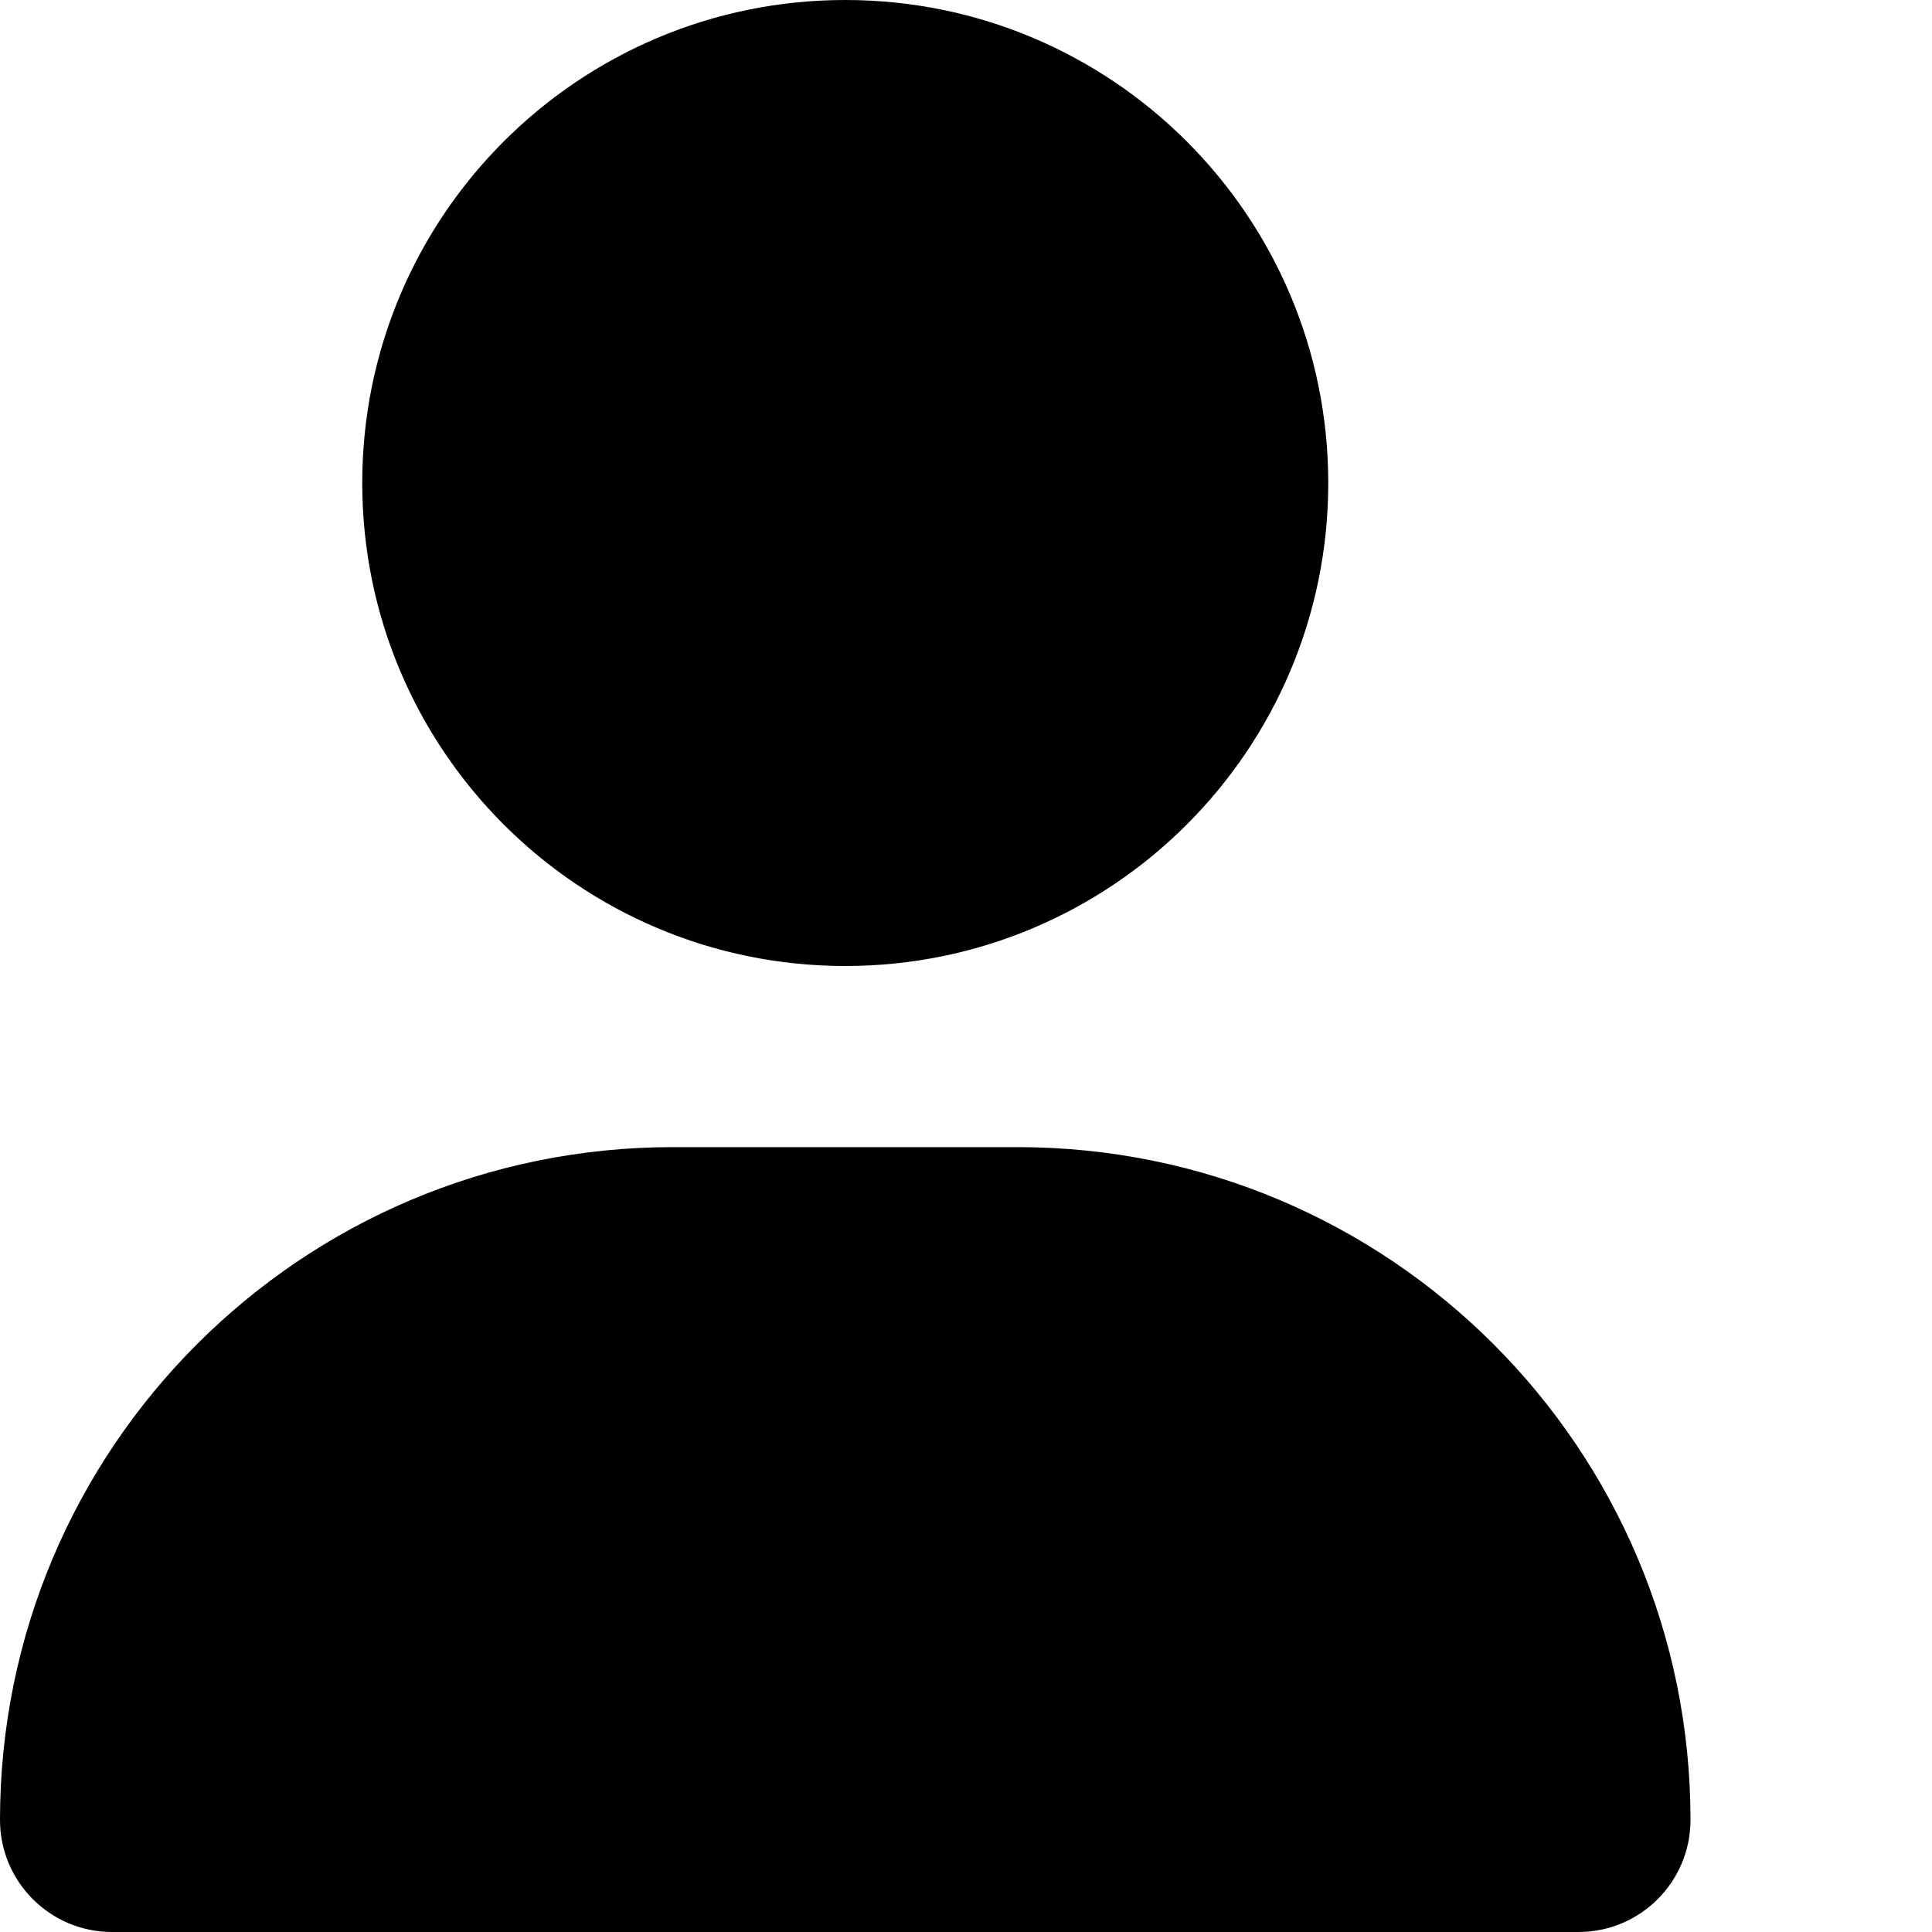
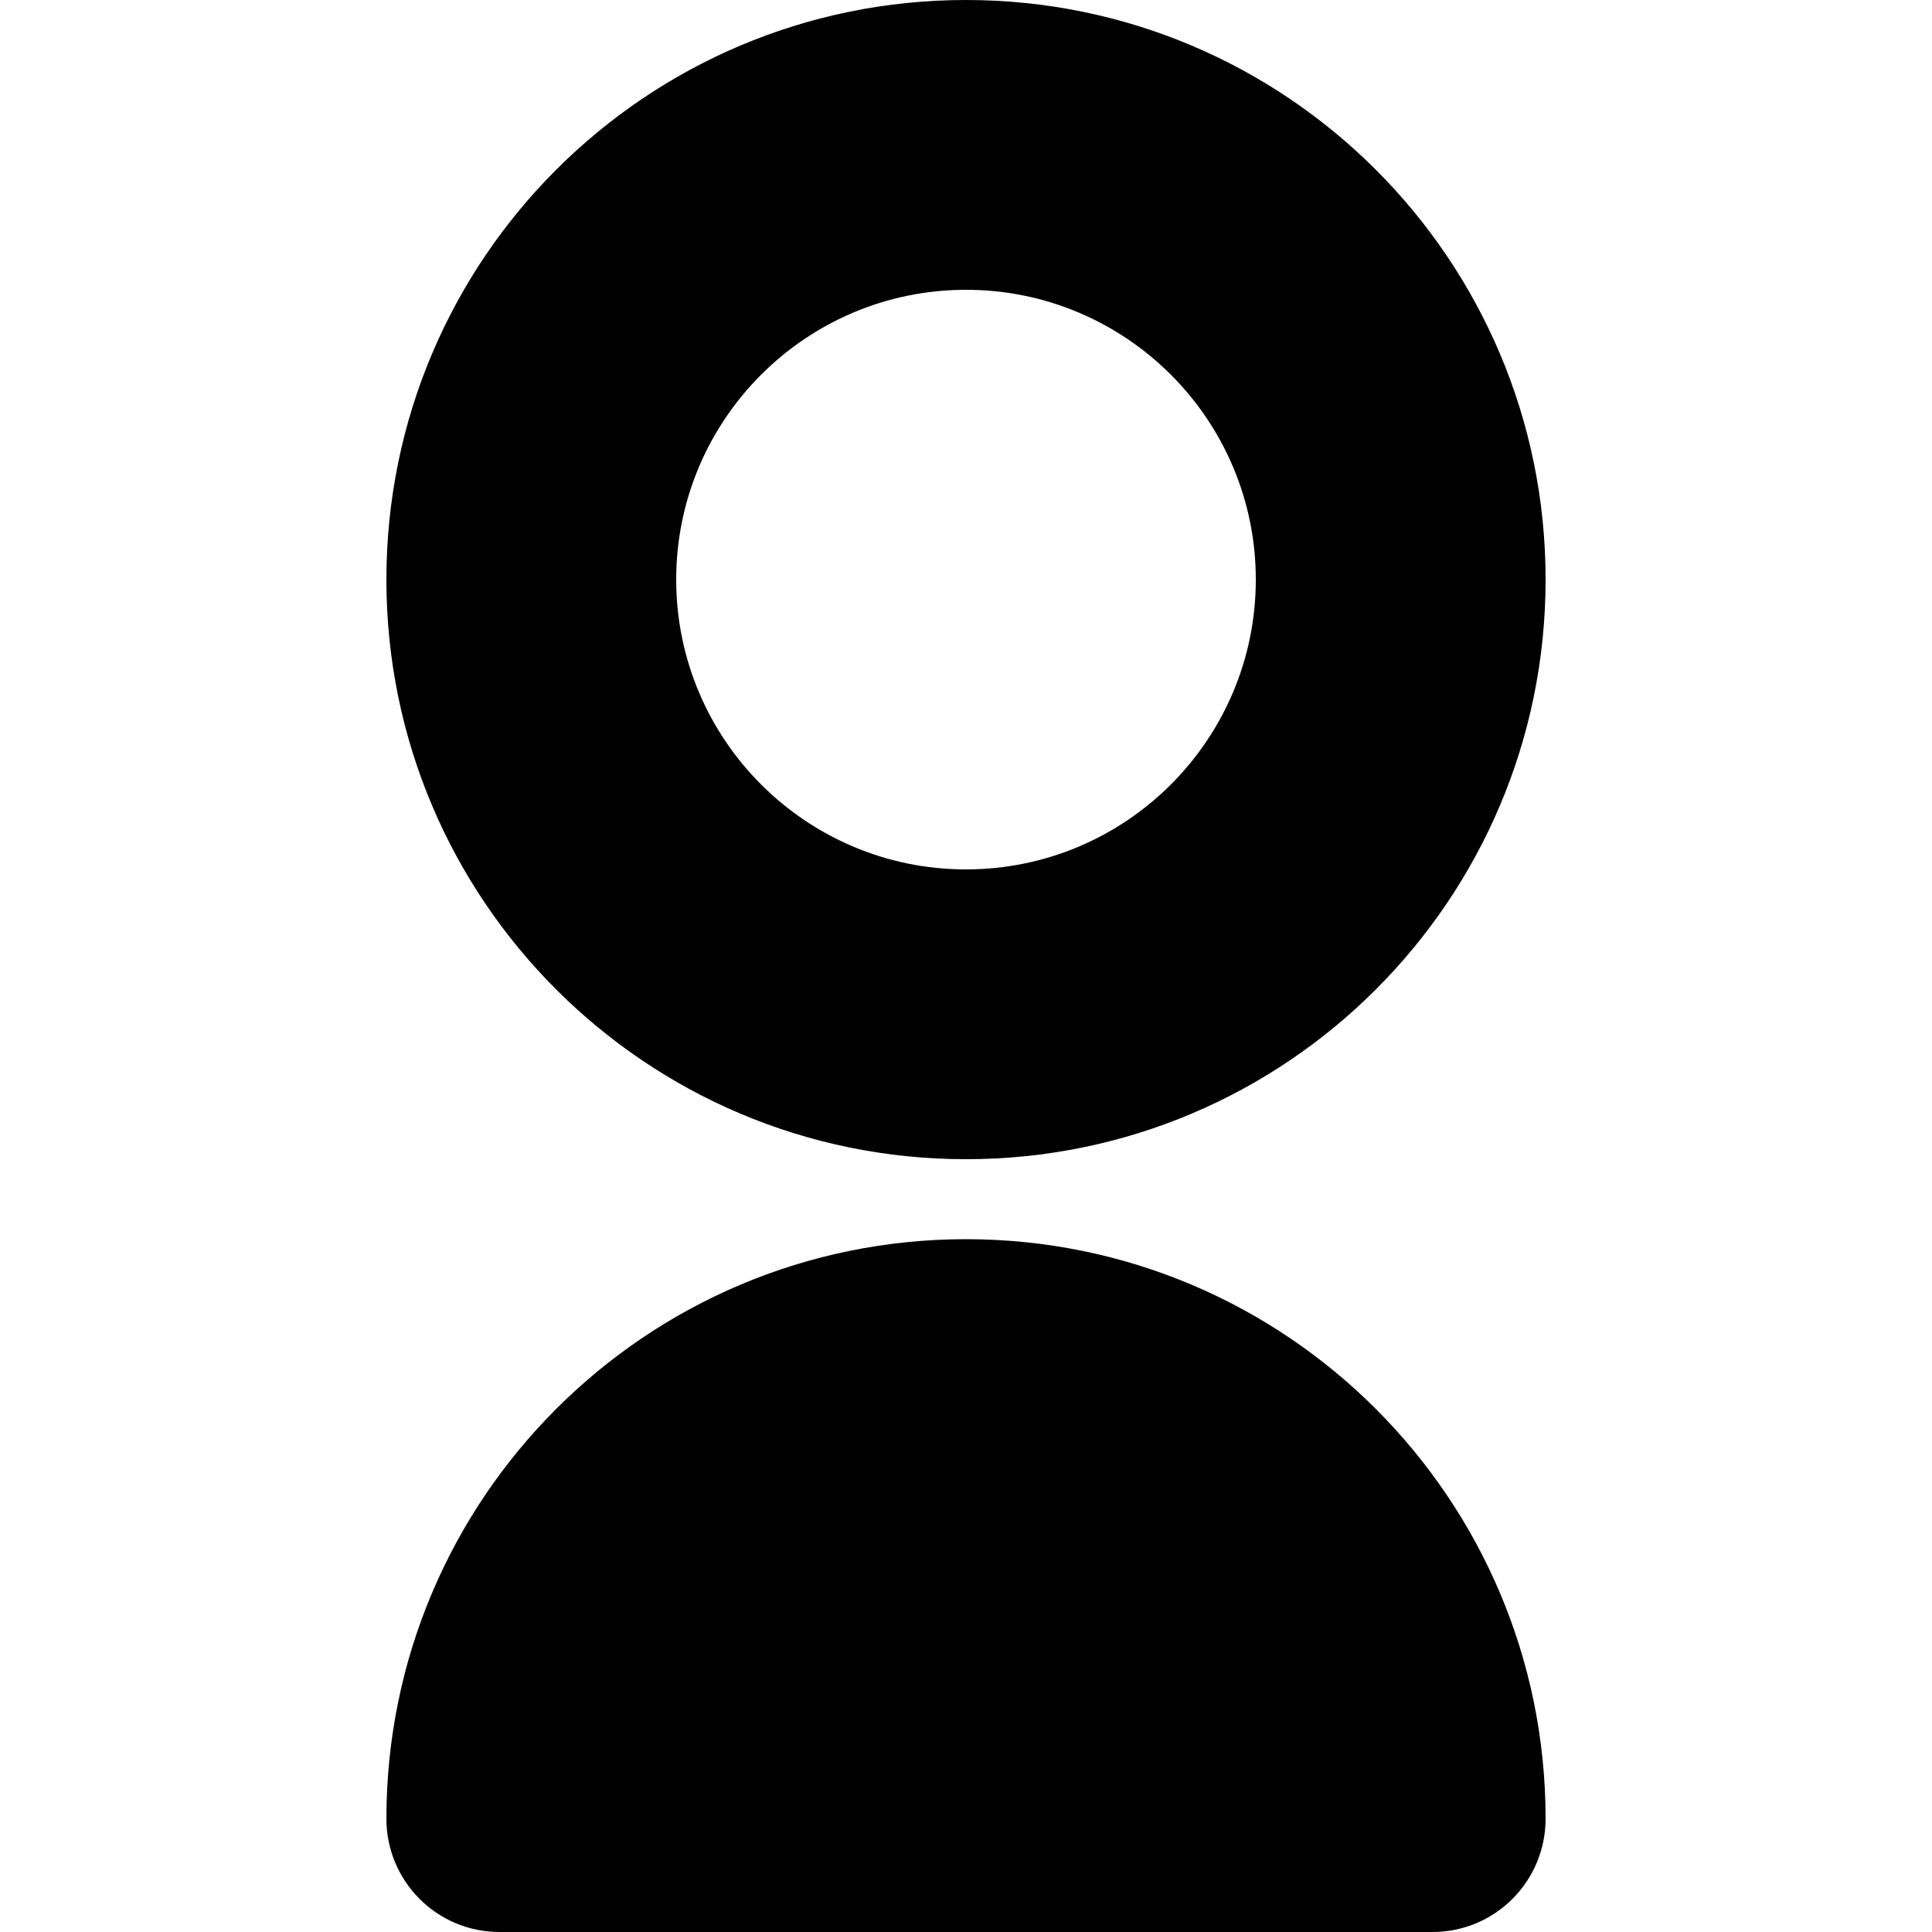
- <svg xmlns="http://www.w3.org/2000/svg" width="1.5em" height="1.5em" fill="currentColor" viewBox="0 0 512 512">
-   <path d="M224 256A128 128 0 1 0 224 0a128 128 0 1 0 0 256zm-45.7 48C79.8 304 0 383.8 0 482.3C0 498.7 13.3 512 29.7 512l388.6 0c16.4 0 29.7-13.3 29.7-29.7C448 383.8 368.2 304 269.7 304l-91.4 0z" />
+ <svg xmlns="http://www.w3.org/2000/svg" width="1.5em" height="1.5em" fill="currentColor" viewBox="0 0 100 100">
+   <path d="M50 0C33.43 0 20 13.43 20 30s13.43 30 30 30 30-13.43 30-30S66.57 0 50 0zM50 45c-8.28 0-15-6.72-15-15s6.72-15 15-15 15 6.72 15 15-6.72 15-15 15zM20 94.14c0-16.57 13.43-30 30-30s30 13.43 30 30c0 3.21-2.59 5.86-5.86 5.86H25.86C22.59 100 20 97.35 20 94.14z" />
</svg>
